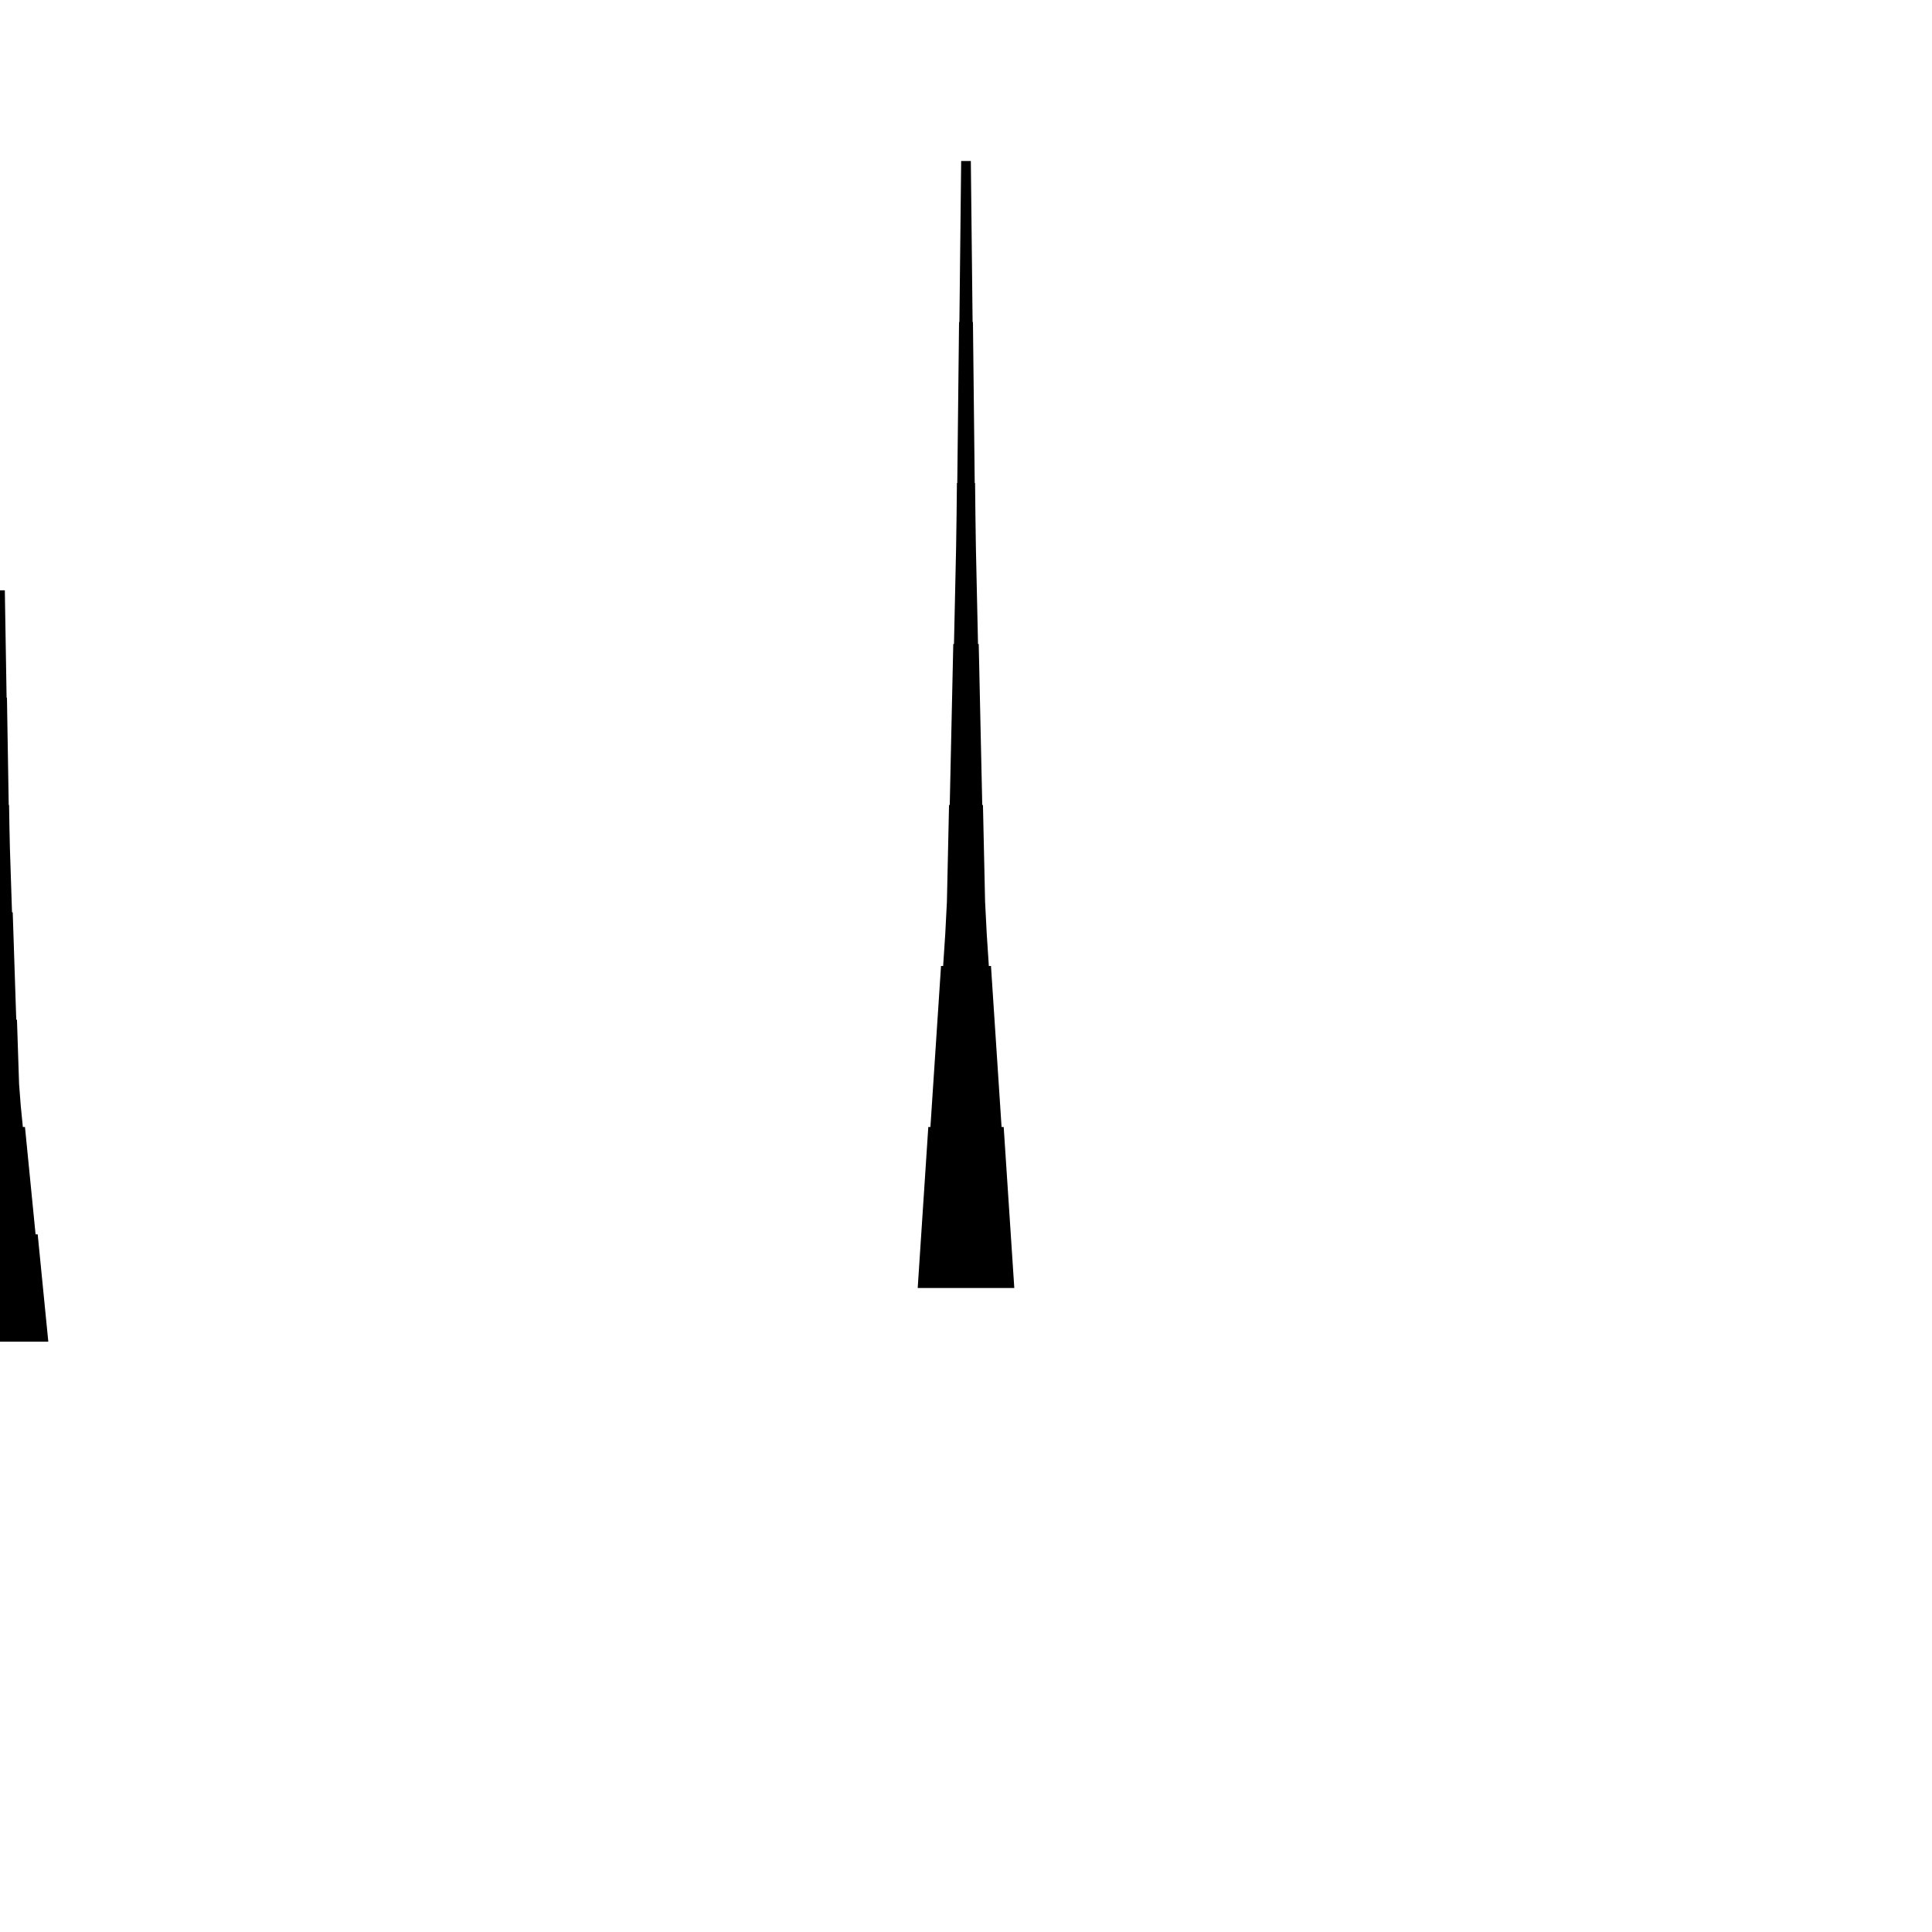
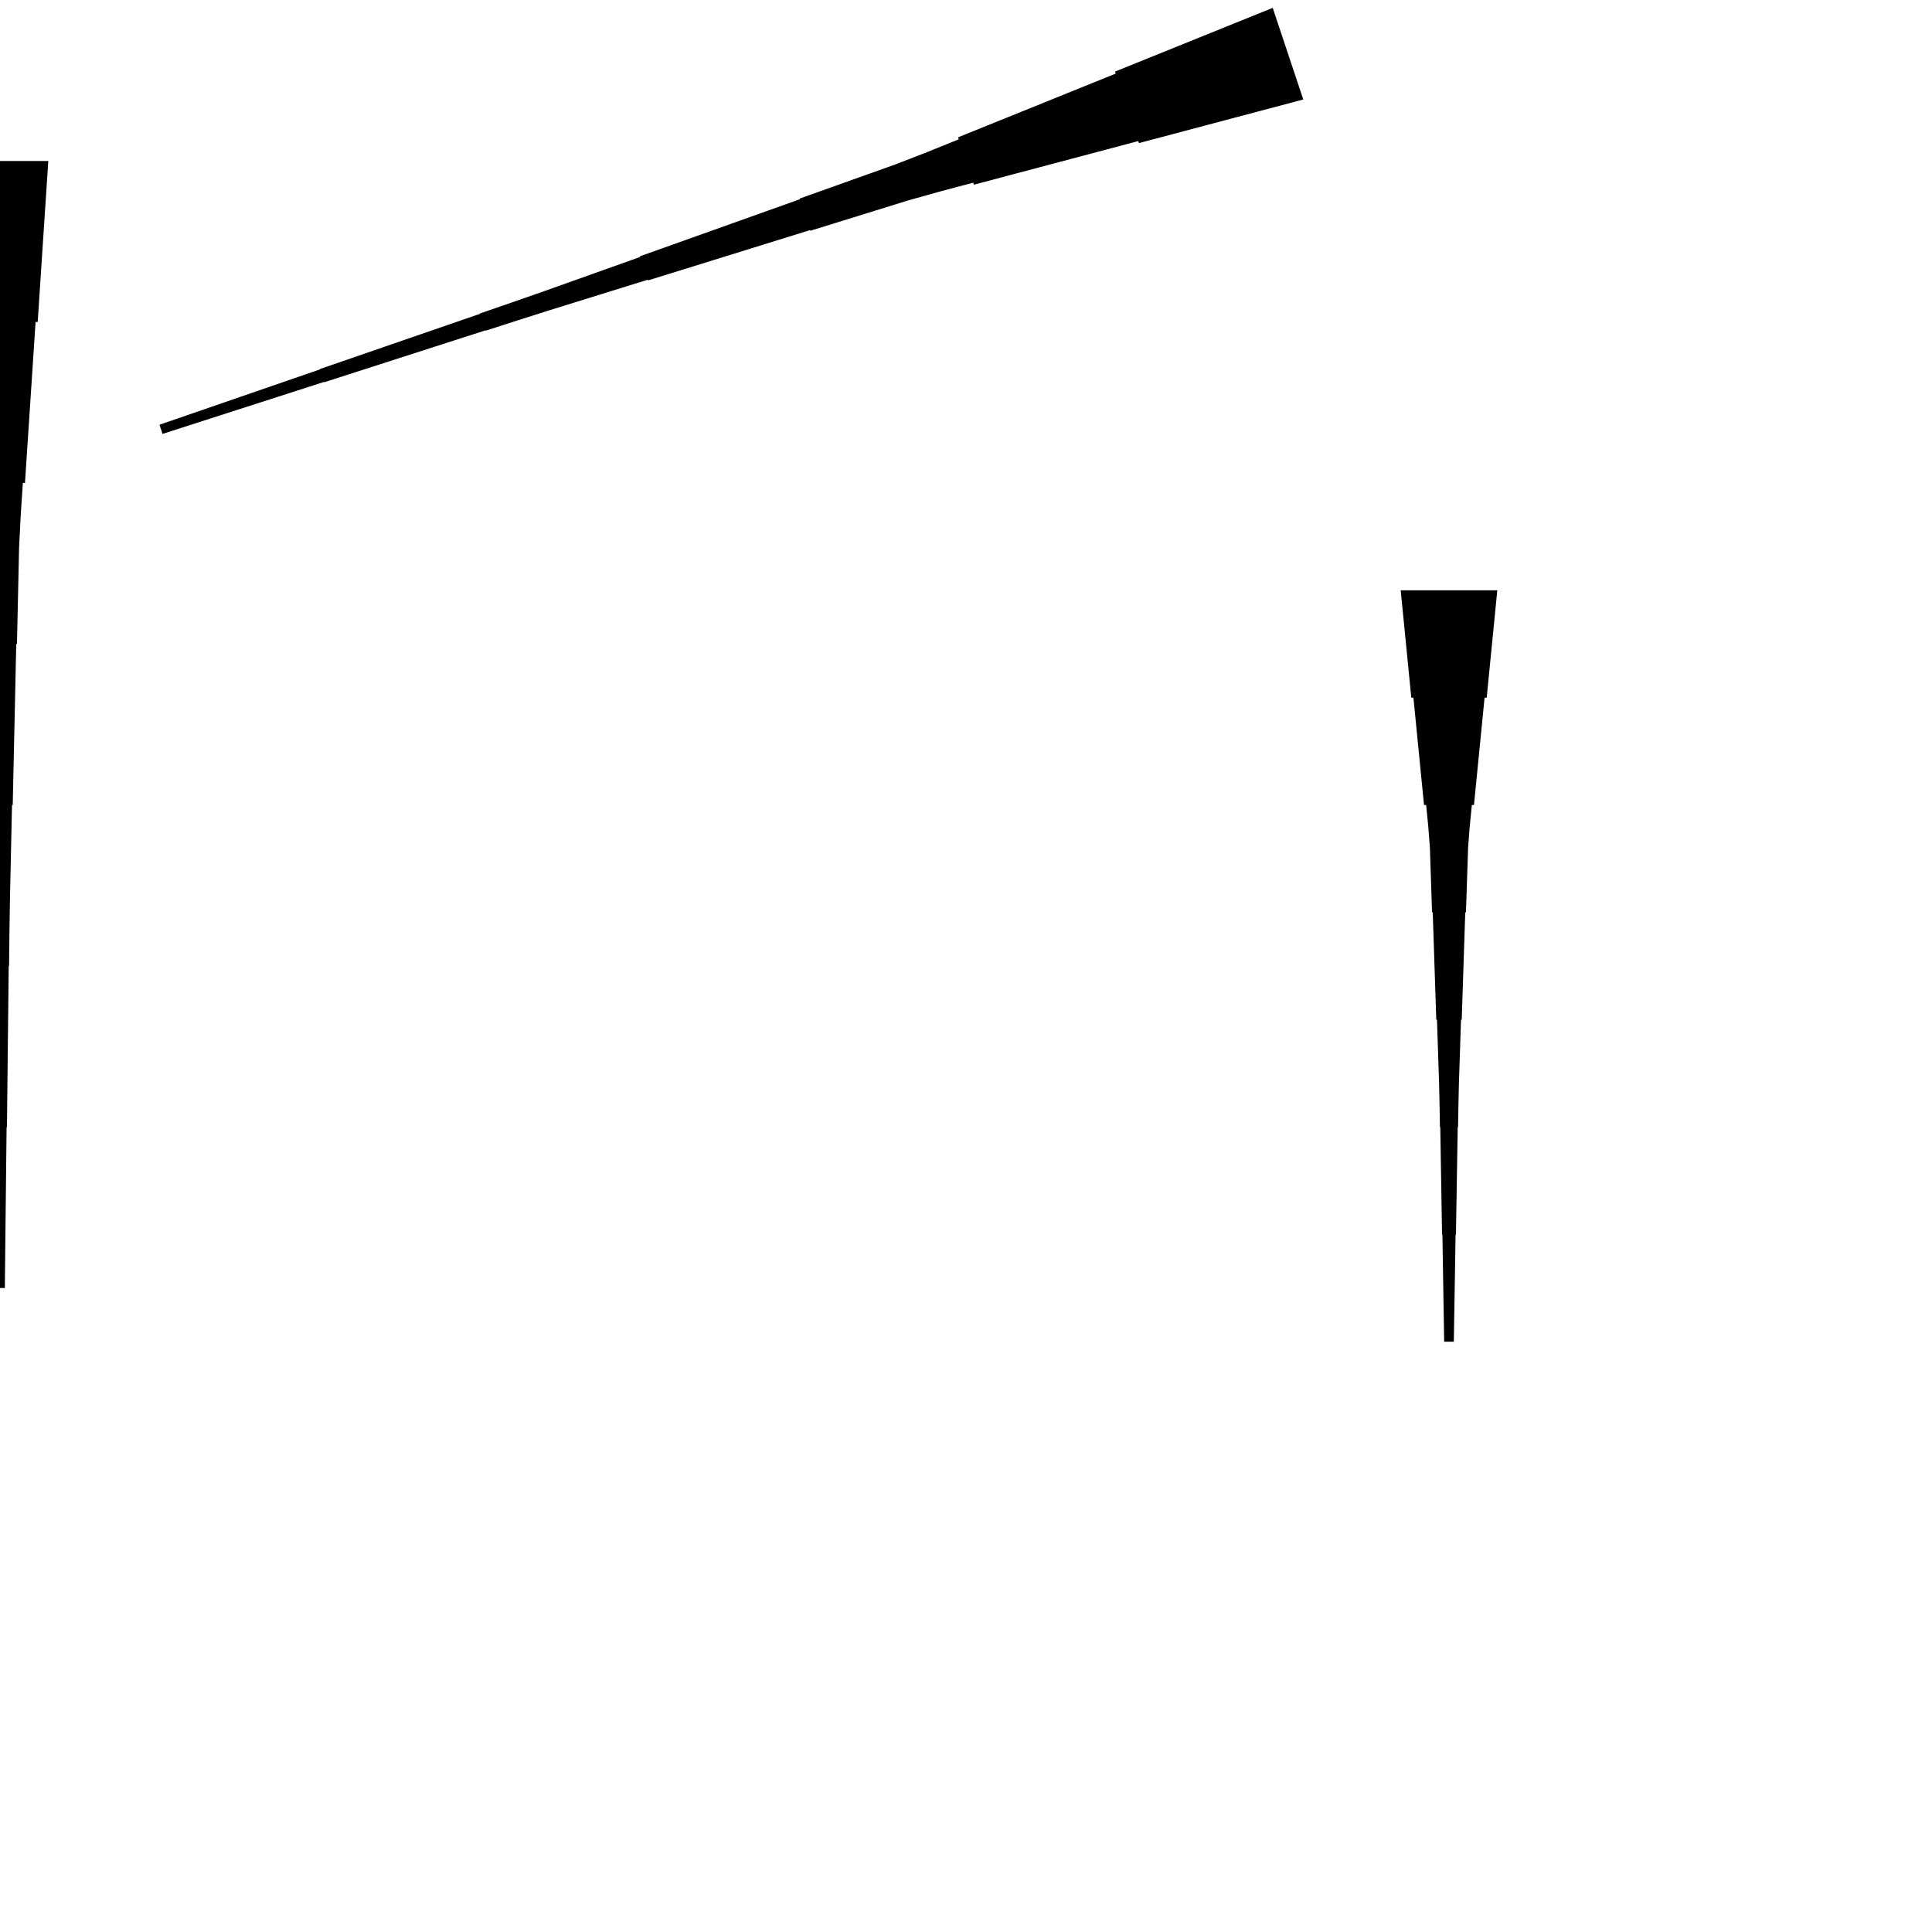
<svg xmlns="http://www.w3.org/2000/svg" version="1.1" width="283.465pt" height="283.465pt" viewBox="0 0 283.465 283.465">
-   <polygon points="134.646 188.976 134.957 184.252 135.268 179.528 135.579 174.803 135.89 170.079 136.201 165.354 136.512 165.354 136.823 160.63 137.135 155.905 137.446 151.181 137.757 146.457 138.068 141.732 138.379 141.732 138.69 137.008 138.932 132.284 139.036 127.559 139.14 122.835 139.243 118.11 139.347 118.11 139.451 113.386 139.554 108.661 139.658 103.937 139.762 99.213 139.866 94.488 139.969 94.488 140.073 89.764 140.177 85.039 140.28 80.315 140.35 75.591 140.401 70.866 140.453 70.866 140.505 66.142 140.557 61.417 140.609 56.693 140.661 51.968 140.713 47.244 140.764 47.244 140.816 42.52 140.868 37.795 140.92 33.071 140.972 28.346 141.024 23.622 142.441 23.622 142.493 28.346 142.545 33.071 142.596 37.795 142.648 42.52 142.7 47.244 142.752 47.244 142.804 51.968 142.856 56.693 142.908 61.417 142.959 66.142 143.011 70.866 143.063 70.866 143.115 75.591 143.184 80.315 143.288 85.039 143.392 89.764 143.495 94.488 143.599 94.488 143.703 99.213 143.806 103.937 143.91 108.661 144.014 113.386 144.118 118.11 144.221 118.11 144.325 122.835 144.429 127.559 144.532 132.284 144.774 137.008 145.085 141.732 145.397 141.732 145.708 146.457 146.019 151.181 146.33 155.905 146.641 160.63 146.952 165.354 147.263 165.354 147.574 170.079 147.886 174.803 148.197 179.528 148.508 184.252 148.819 188.976" fill="rgba(0,0,0,1)" />
-   <polygon points="-7.087 196.85 -6.776 193.701 -6.464 190.551 -6.153 187.402 -5.842 184.252 -5.531 181.102 -5.22 181.102 -4.909 177.953 -4.598 174.803 -4.287 171.654 -3.975 168.504 -3.664 165.354 -3.353 165.354 -3.042 162.205 -2.8 159.055 -2.696 155.905 -2.593 152.756 -2.489 149.606 -2.385 149.606 -2.281 146.457 -2.178 143.307 -2.074 140.157 -1.97 137.008 -1.867 133.858 -1.763 133.858 -1.659 130.709 -1.556 127.559 -1.452 124.409 -1.383 121.26 -1.331 118.11 -1.279 118.11 -1.227 114.961 -1.175 111.811 -1.123 108.661 -1.072 105.512 -1.02 102.362 -0.968 102.362 -0.916 99.213 -0.864 96.063 -0.812 92.913 -0.76 89.764 -0.709 86.614 0.709 86.614 0.76 89.764 0.812 92.913 0.864 96.063 0.916 99.213 0.968 102.362 1.02 102.362 1.072 105.512 1.123 108.661 1.175 111.811 1.227 114.961 1.279 118.11 1.331 118.11 1.383 121.26 1.452 124.409 1.556 127.559 1.659 130.709 1.763 133.858 1.867 133.858 1.97 137.008 2.074 140.157 2.178 143.307 2.281 146.457 2.385 149.606 2.489 149.606 2.593 152.756 2.696 155.905 2.8 159.055 3.042 162.205 3.353 165.354 3.664 165.354 3.975 168.504 4.287 171.654 4.598 174.803 4.909 177.953 5.22 181.102 5.531 181.102 5.842 184.252 6.153 187.402 6.464 190.551 6.776 193.701 7.087 196.85" fill="rgba(0,0,0,1)" />
+   <polygon points="191.217 14.597 186.395 15.877 181.572 17.156 176.749 18.436 171.926 19.716 167.103 20.995 167.005 20.7 162.182 21.98 157.359 23.259 152.537 24.539 147.714 25.819 142.891 27.098 142.793 26.803 137.97 28.083 133.169 29.428 128.412 30.904 123.654 32.381 118.897 33.857 118.865 33.759 114.107 35.235 109.35 36.712 104.593 38.188 99.836 39.665 95.079 41.141 95.046 41.043 90.288 42.519 85.531 43.995 80.774 45.472 76.028 46.981 71.287 48.507 71.271 48.458 66.53 49.983 61.789 51.509 57.048 53.034 52.307 54.56 47.567 56.086 47.55 56.036 42.809 57.562 38.069 59.088 33.328 60.613 28.587 62.139 23.846 63.664 23.398 62.32 28.106 60.696 32.814 59.072 37.522 57.448 42.23 55.824 46.938 54.2 46.922 54.151 51.63 52.527 56.338 50.903 61.046 49.279 65.754 47.655 70.462 46.031 70.445 45.981 75.153 44.358 79.856 42.717 84.547 41.044 89.239 39.371 93.931 37.697 93.898 37.599 98.59 35.926 103.281 34.253 107.973 32.58 112.664 30.906 117.356 29.233 117.323 29.135 122.015 27.462 126.706 25.788 131.398 24.115 136.046 22.311 140.672 20.441 140.573 20.146 145.2 18.276 149.826 16.406 154.452 14.536 159.078 12.666 163.704 10.796 163.605 10.501 168.231 8.631 172.857 6.761 177.483 4.891 182.109 3.021 186.735 1.151" fill="rgba(0,0,0,1)" />
+   <polygon points="7.087 23.622 6.776 28.346 6.464 33.071 6.153 37.795 5.842 42.52 5.531 47.244 5.22 47.244 4.909 51.968 4.598 56.693 4.287 61.417 3.975 66.142 3.664 70.866 3.353 70.866 3.042 75.591 2.8 80.315 2.696 85.039 2.593 89.764 2.489 94.488 2.385 94.488 2.281 99.213 2.178 103.937 2.074 108.661 1.97 113.386 1.867 118.11 1.763 118.11 1.659 122.835 1.556 127.559 1.452 132.284 1.383 137.008 1.331 141.732 1.279 141.732 1.227 146.457 1.175 151.181 1.123 155.905 1.072 160.63 1.02 165.354 0.968 165.354 0.916 170.079 0.864 174.803 0.812 179.528 0.76 184.252 0.709 188.976 -0.709 188.976 -0.76 184.252 -0.812 179.528 -0.864 174.803 -0.916 170.079 -0.968 165.354 -1.02 165.354 -1.072 160.63 -1.123 155.905 -1.175 151.181 -1.227 146.457 -1.279 141.732 -1.331 141.732 -1.383 137.008 -1.452 132.284 -1.556 127.559 -1.659 122.835 -1.763 118.11 -1.867 118.11 -1.97 113.386 -2.074 108.661 -2.178 103.937 -2.281 99.213 -2.385 94.488 -2.489 94.488 -2.593 89.764 -2.696 85.039 -2.8 80.315 -3.042 75.591 -3.353 70.866 -3.664 70.866 -3.975 66.142 -4.287 61.417 -4.598 56.693 -4.909 51.968 -5.22 47.244 -5.531 47.244 -5.842 42.52 -6.153 37.795 -6.464 33.071 -6.776 28.346 -7.087 23.622" fill="rgba(0,0,0,1)" />
+   <polygon points="219.685 86.614 219.374 89.764 219.063 92.913 218.752 96.063 218.441 99.213 218.129 102.362 217.818 102.362 217.507 105.512 217.196 108.661 216.885 111.811 216.574 114.961 216.263 118.11 215.952 118.11 215.641 121.26 215.399 124.409 215.295 127.559 215.191 130.709 215.087 133.858 214.984 133.858 214.88 137.008 214.776 140.157 214.673 143.307 214.569 146.457 214.465 149.606 214.361 149.606 214.258 152.756 214.154 155.905 214.05 159.055 213.981 162.205 213.929 165.354 213.877 165.354 213.826 168.504 213.774 171.654 213.722 174.803 213.67 177.953 213.618 181.102 213.566 181.102 213.514 184.252 213.463 187.402 213.411 190.551 213.359 193.701 213.307 196.85 211.89 196.85 211.838 193.701 211.786 190.551 211.734 187.402 211.682 184.252 211.631 181.102 211.579 181.102 211.527 177.953 211.475 174.803 211.423 171.654 211.371 168.504 211.319 165.354 211.268 165.354 211.216 162.205 211.147 159.055 211.043 155.905 210.939 152.756 210.835 149.606 210.732 149.606 210.628 146.457 210.524 143.307 210.421 140.157 210.317 137.008 210.213 133.858 210.109 133.858 210.006 130.709 209.902 127.559 209.798 124.409 209.556 121.26 209.245 118.11 208.934 118.11 208.623 114.961 208.312 111.811 208.001 108.661 207.69 105.512 207.379 102.362 207.067 102.362 206.756 99.213 206.445 96.063 206.134 92.913 205.823 89.764 205.512 86.614" fill="rgba(0,0,0,1)" />
</svg>
